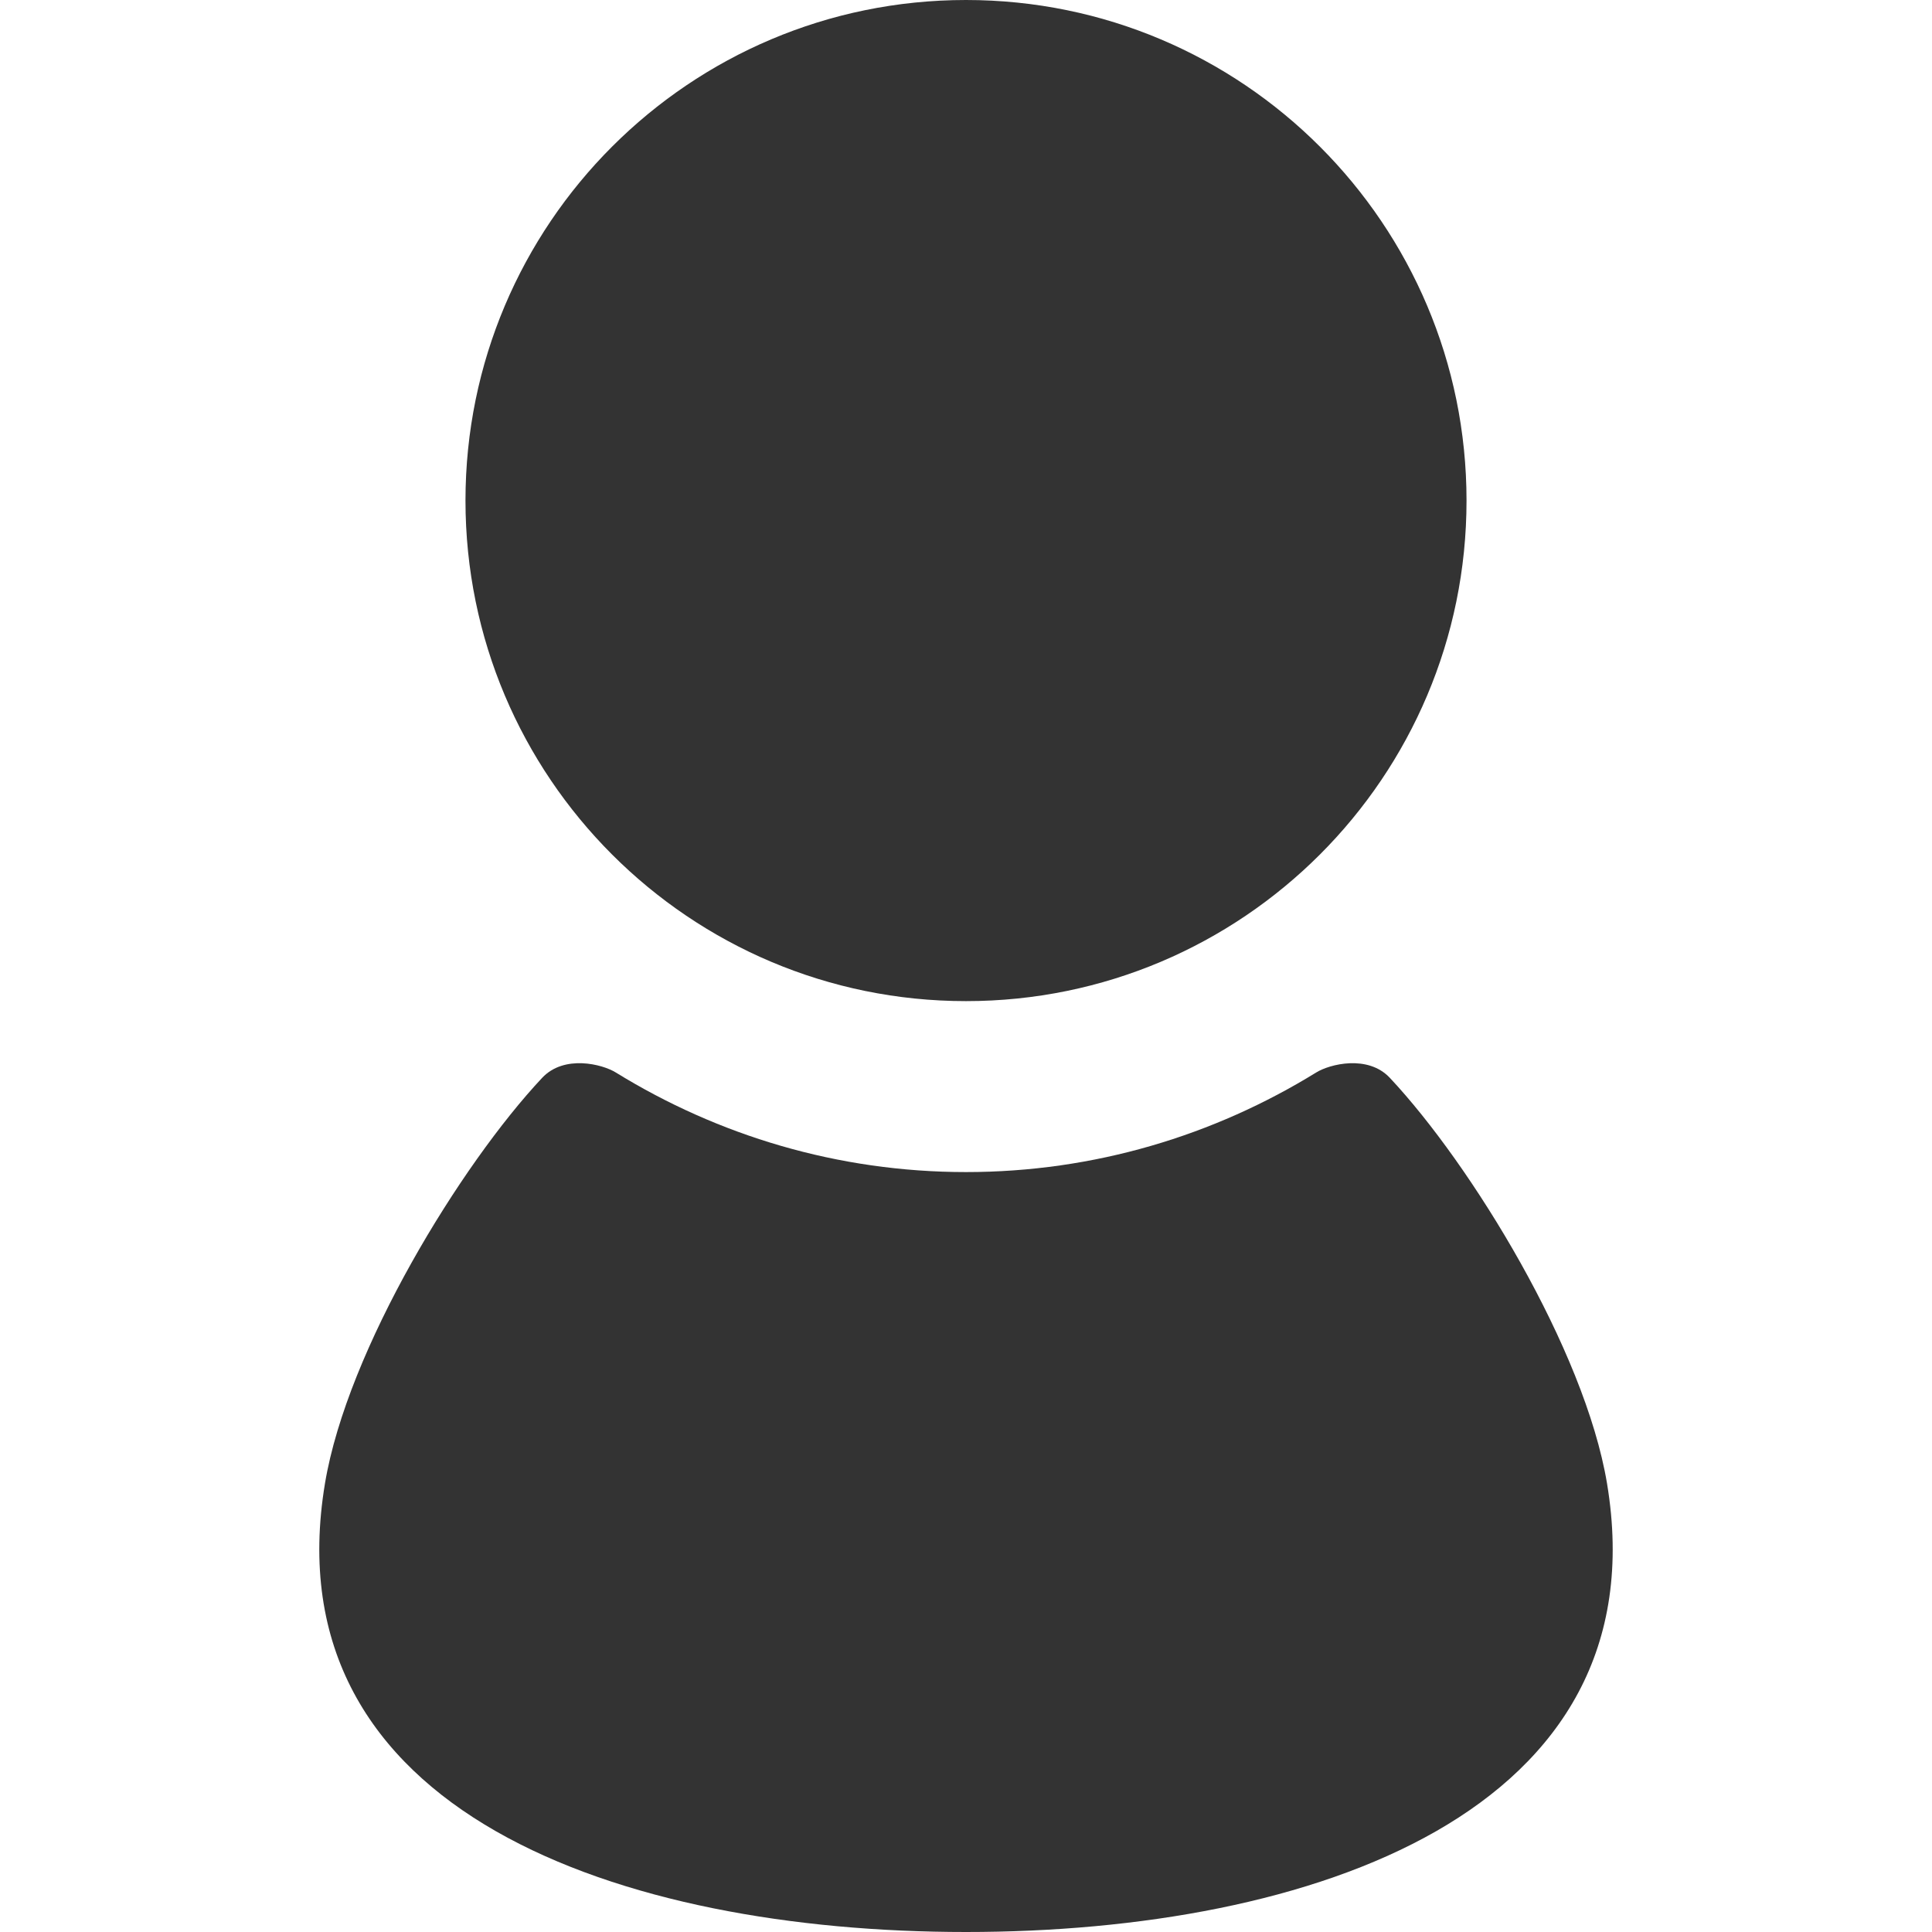
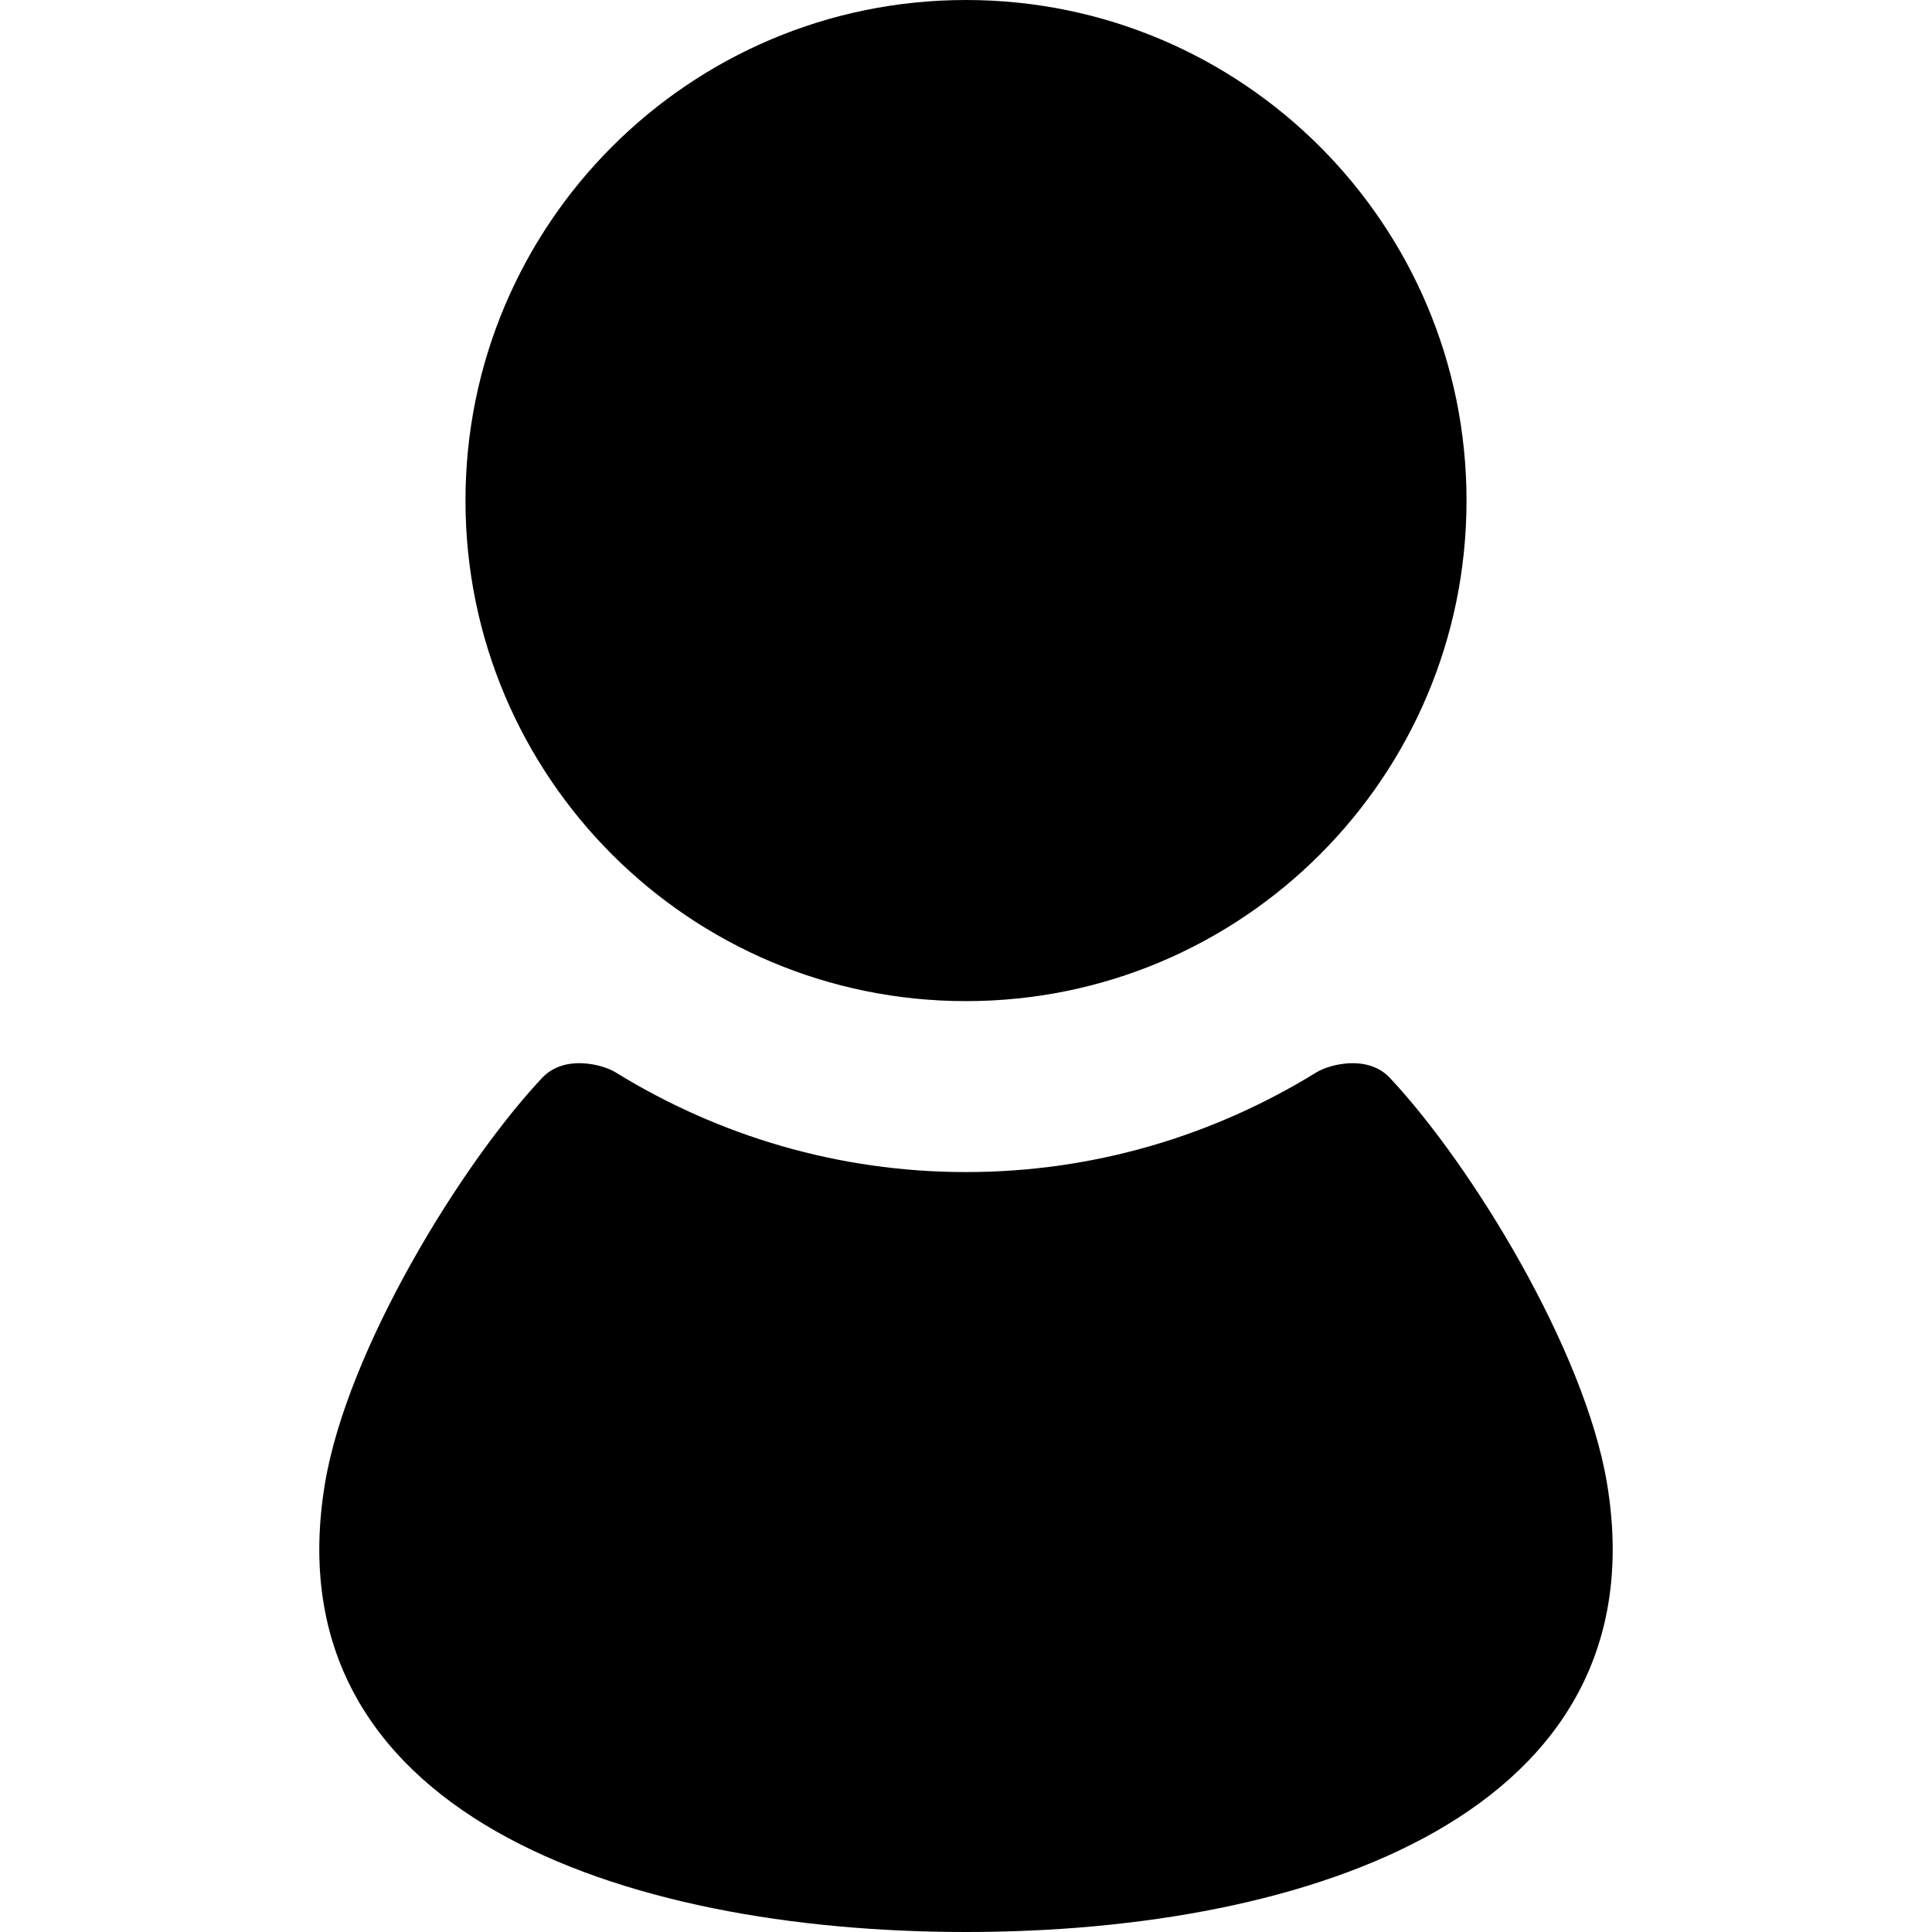
<svg xmlns="http://www.w3.org/2000/svg" height="48" viewBox="0 0 512 512" width="48">
-   <g fill="#333">
+   <g fill="#000">
    <path d="m256 265.308c73.252 0 132.644-59.391 132.644-132.654 0-73.242-59.392-132.654-132.644-132.654-73.262 0-132.643 59.412-132.643 132.654 0 73.263 59.381 132.654 132.643 132.654z" />
    <path d="m425.874 393.104c-5.922-35.474-36-84.509-57.552-107.465-5.829-6.212-15.948-3.628-19.504-1.427-27.04 16.672-58.782 26.399-92.819 26.399-34.036 0-65.778-9.727-92.818-26.399-3.555-2.201-13.675-4.785-19.505 1.427-21.55 22.956-51.628 71.991-57.551 107.465-14.552 87.34 78.752 118.896 169.875 118.896s184.427-31.556 169.874-118.896z" />
  </g>
</svg>
